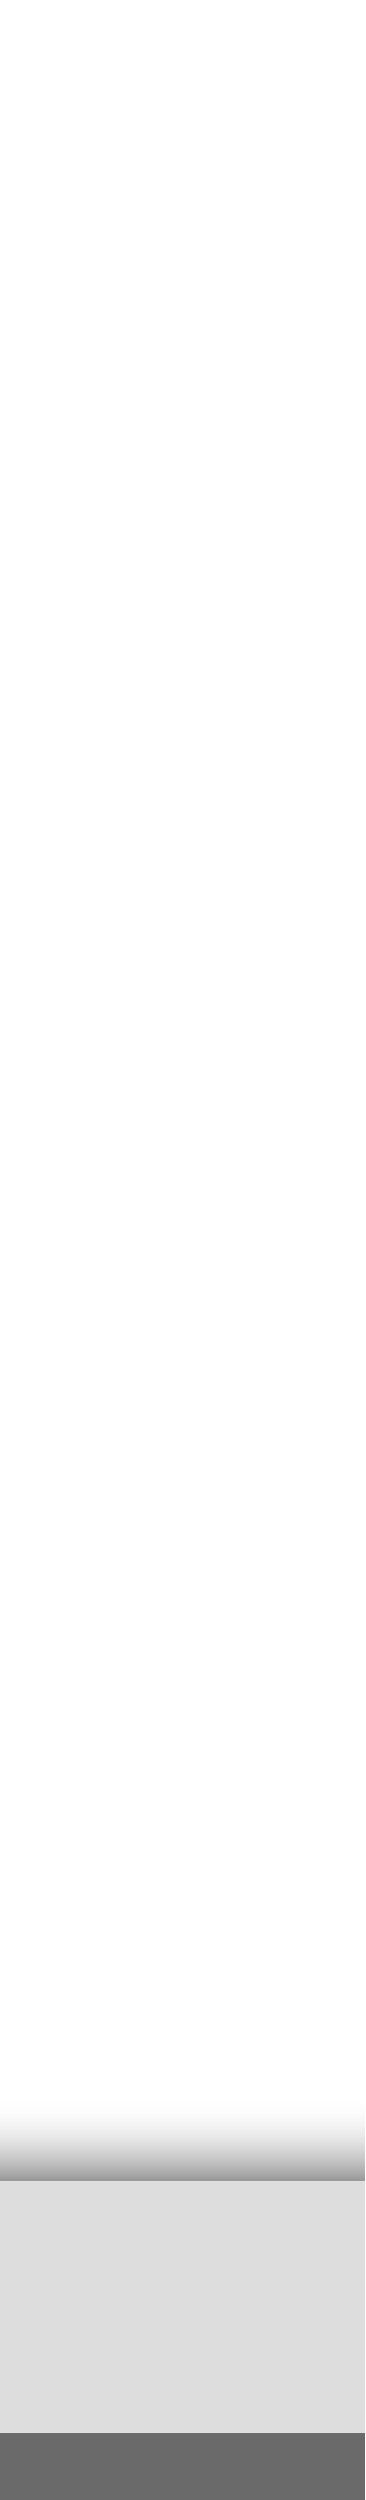
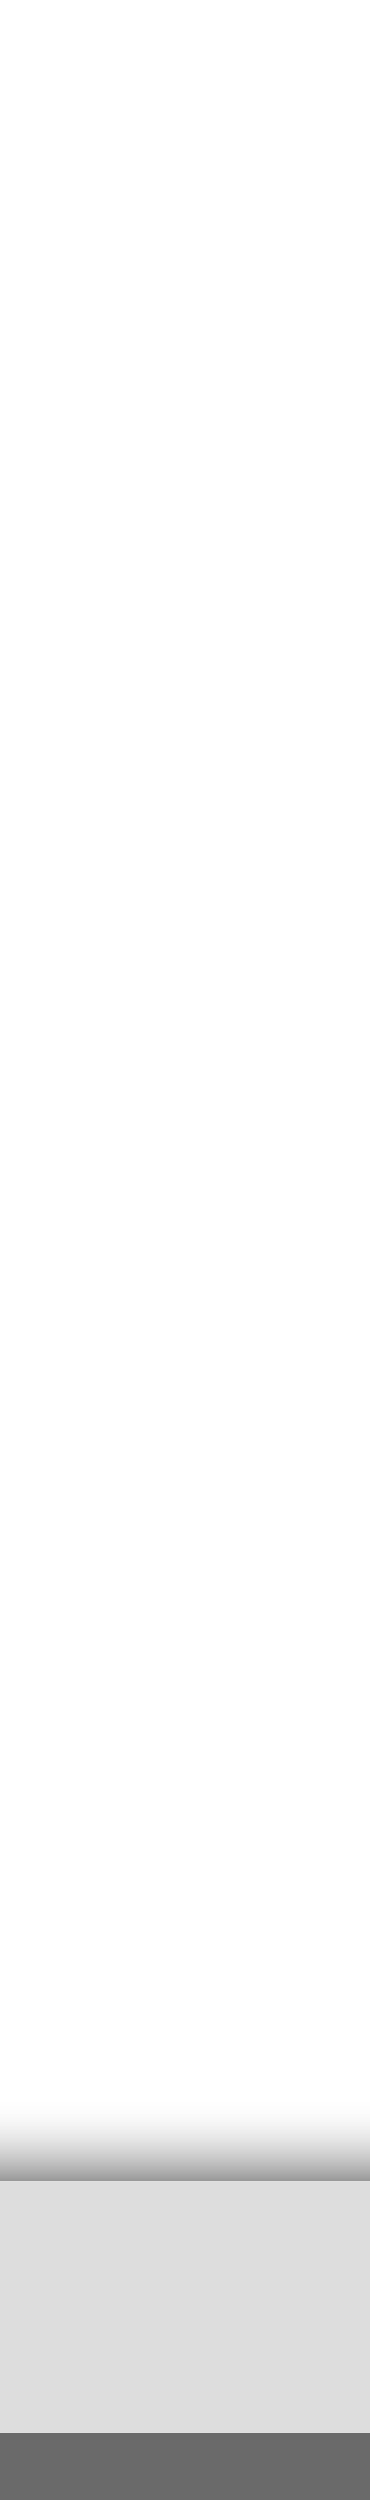
- <svg xmlns="http://www.w3.org/2000/svg" id="Ebene_1" data-name="Ebene 1" viewBox="0 0 43.51 298">
+ <svg xmlns="http://www.w3.org/2000/svg" id="Ebene_1" version="1.1" viewBox="0 0 44 298">
  <defs>
    <style>
-       .cls-1 {
+       .st0 {
+         fill: url(#Unbenannter_Verlauf);
+       }
+ 
+       .st1 {
        fill: #ddd;
      }

-       .cls-2 {
-         fill: url(#Unbenannter_Verlauf_20);
-       }
- 
-       .cls-3 {
+       .st2 {
        fill: #6a6a6a;
      }
    </style>
-     <linearGradient id="Unbenannter_Verlauf_20" data-name="Unbenannter Verlauf 20" x1="21.75" y1="260" x2="21.75" y2="250" gradientTransform="translate(276.75 233.25) rotate(90)" gradientUnits="userSpaceOnUse">
+     <linearGradient id="Unbenannter_Verlauf" data-name="Unbenannter Verlauf" x1="22" y1="37.53" x2="22" y2="47.53" gradientTransform="translate(0 297.53) scale(1 -1)" gradientUnits="userSpaceOnUse">
      <stop offset="0" stop-color="#737373" stop-opacity=".74" />
      <stop offset="1" stop-color="#fff" stop-opacity="0" />
    </linearGradient>
  </defs>
-   <rect class="cls-3" x="17.75" y="272.25" width="8" height="43.51" transform="translate(-272.25 315.75) rotate(-90)" />
-   <rect class="cls-2" x="16.75" y="233.25" width="10" height="43.51" transform="translate(-233.25 276.75) rotate(-90)" />
-   <rect class="cls-1" x="6.75" y="253.25" width="30" height="43.51" transform="translate(-253.25 296.75) rotate(-90)" />
+   <rect class="st2" x="-.24" y="290" width="44.49" height="8" />
+   <rect class="st0" x="-.24" y="250" width="44.49" height="10" />
+   <rect class="st1" x="-.24" y="260" width="44.49" height="30" />
</svg>
